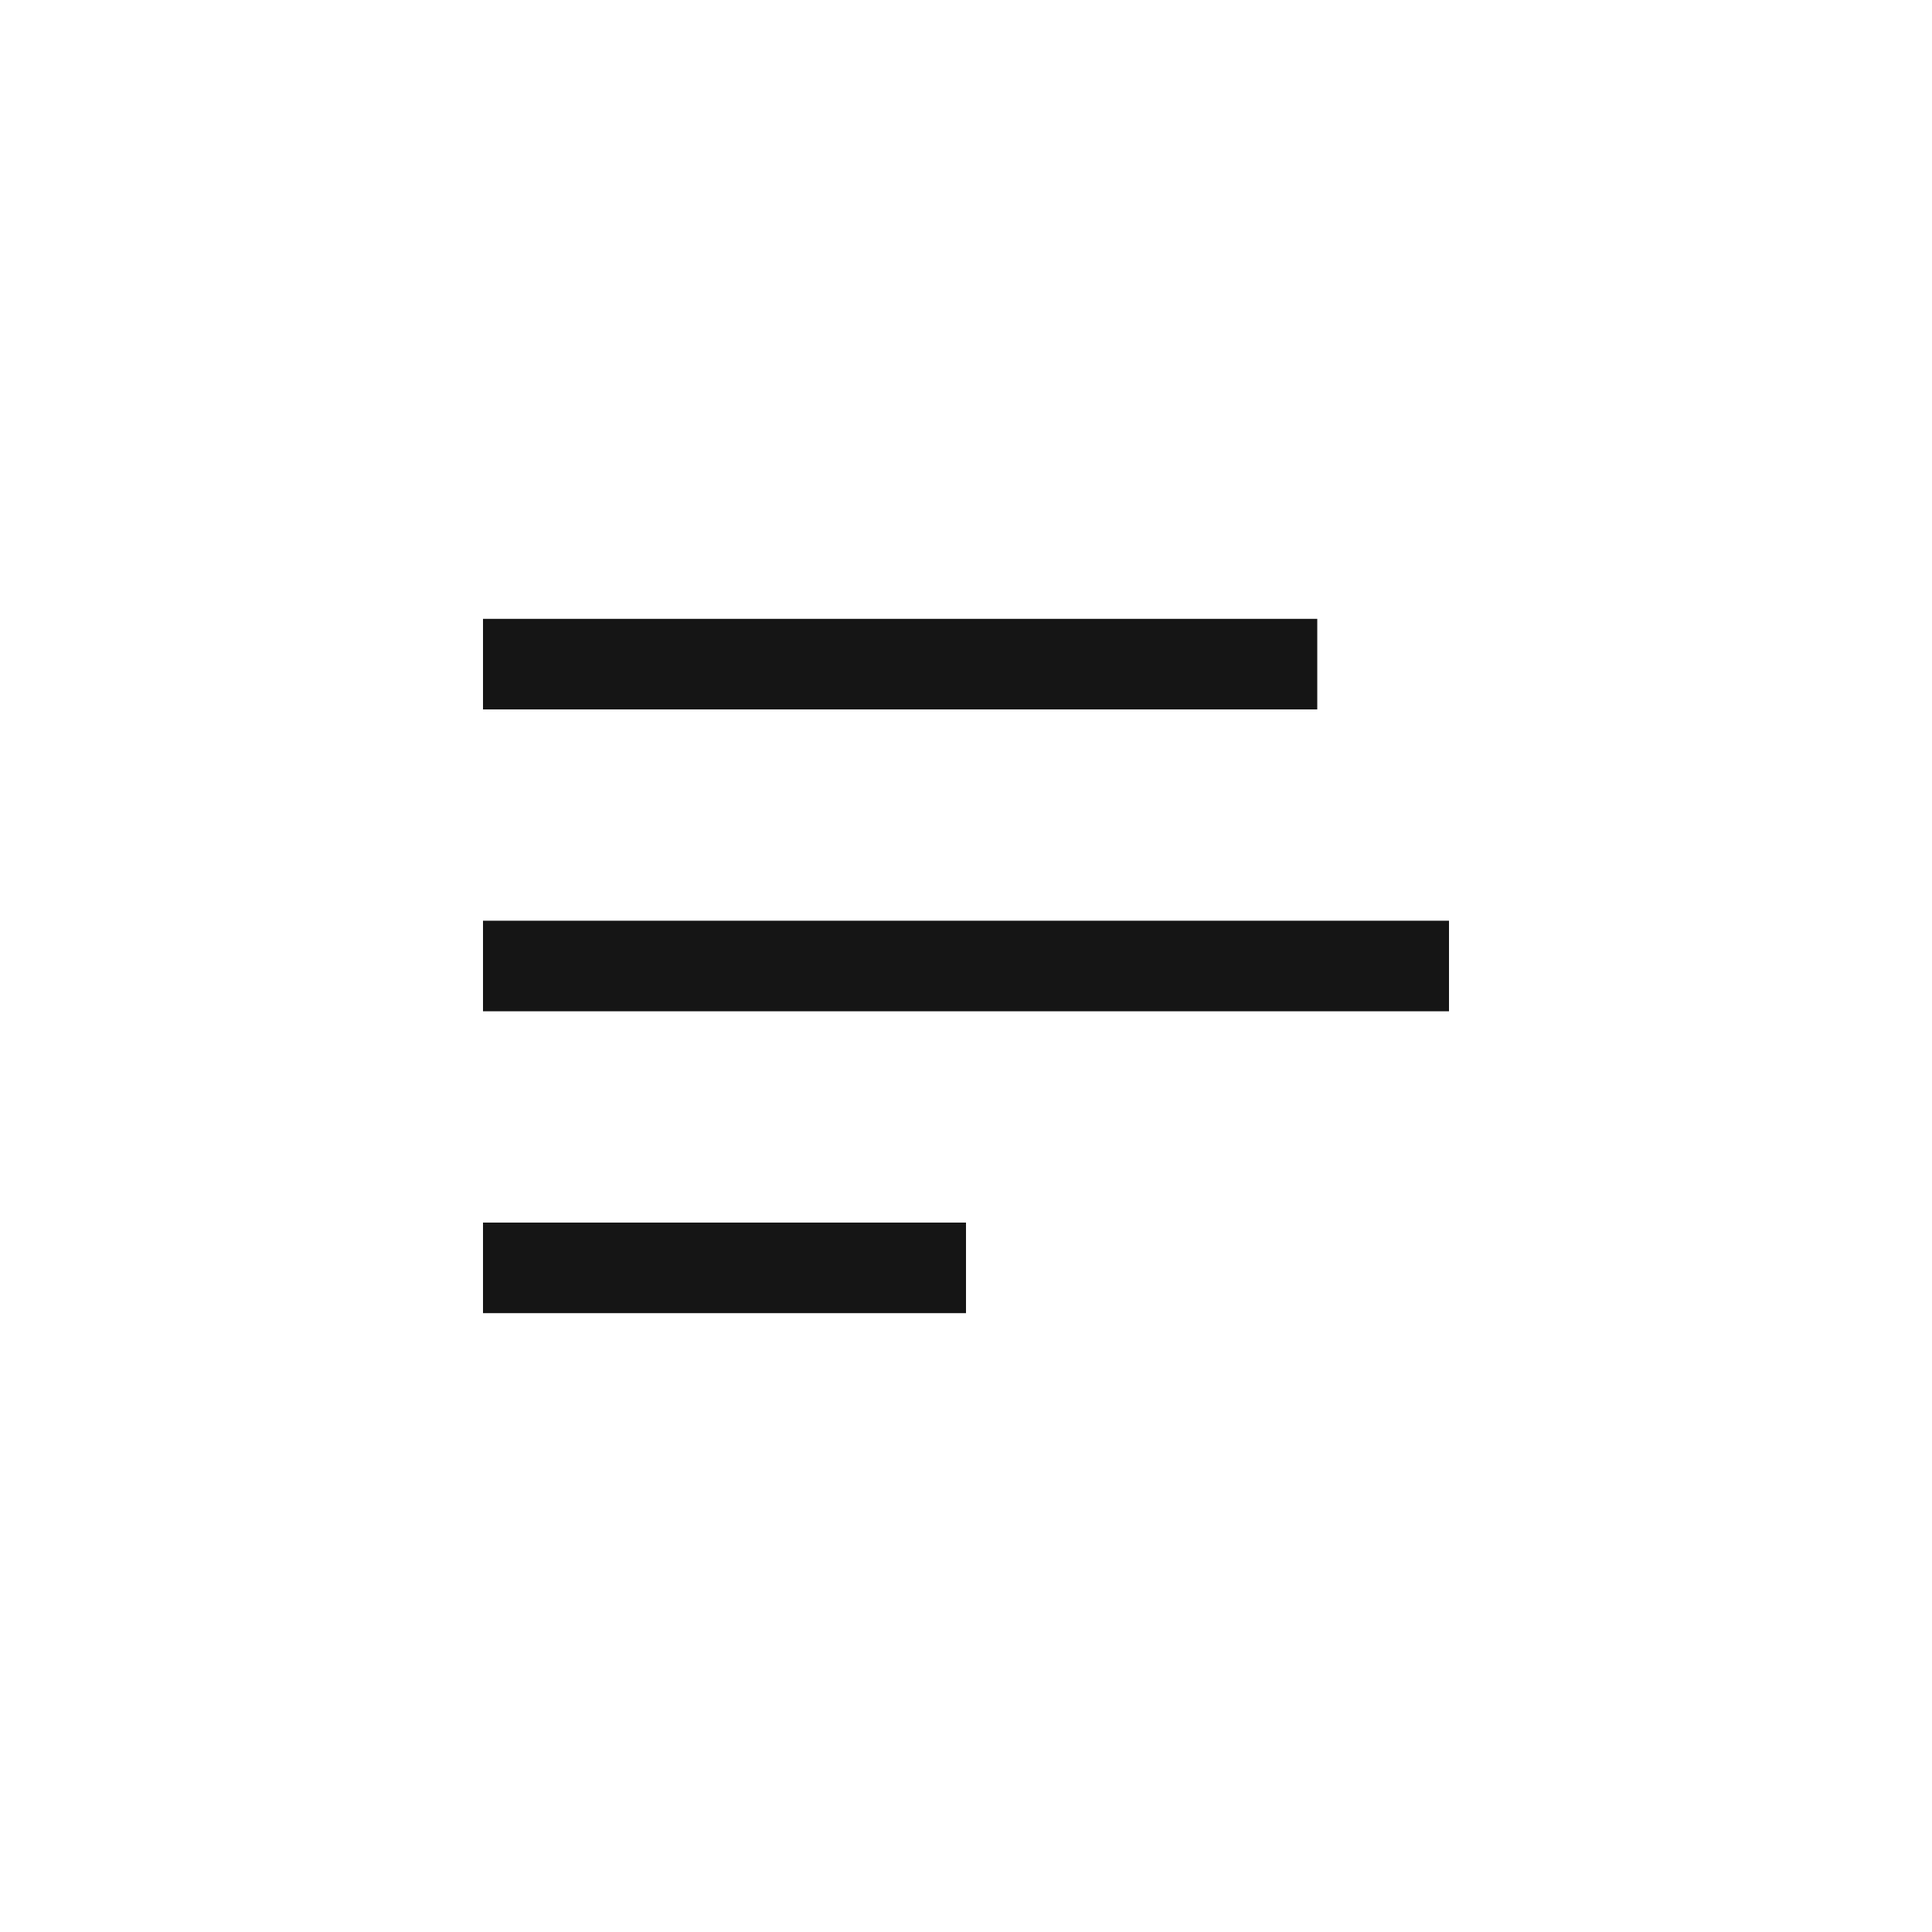
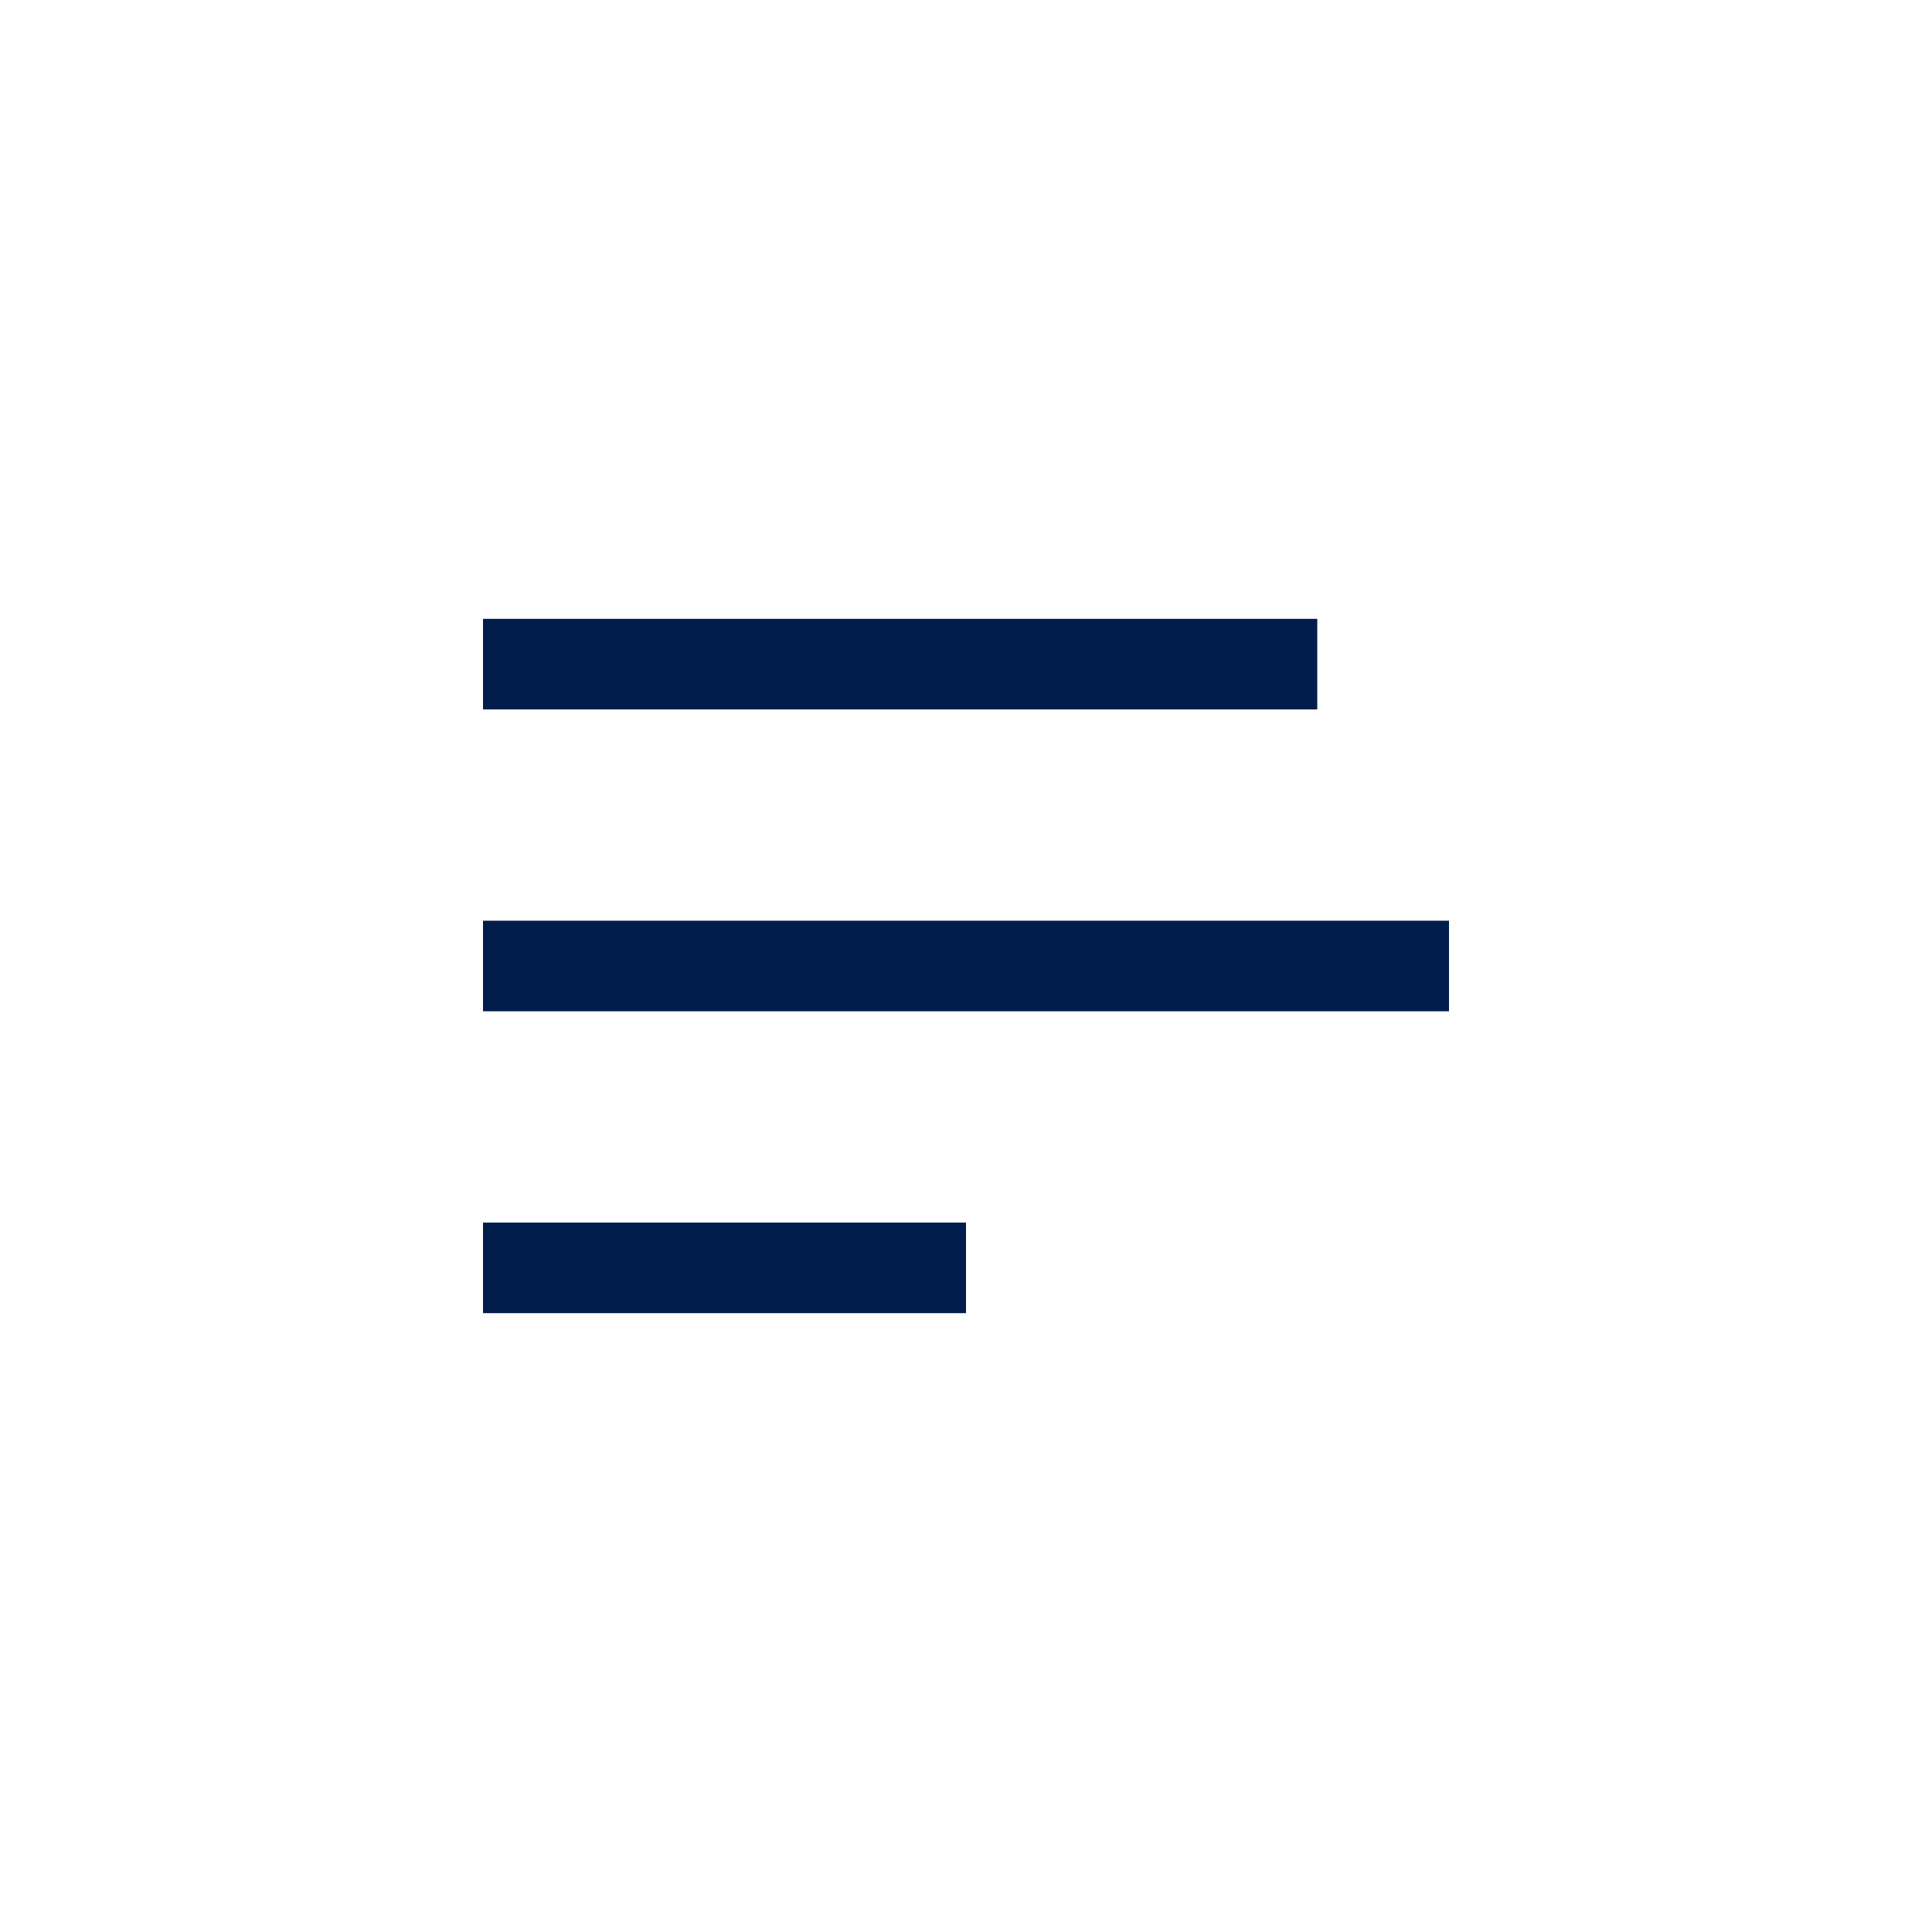
<svg xmlns="http://www.w3.org/2000/svg" width="32" height="32" viewBox="0 0 32 32" fill="none">
  <g id="ÐÐ¾Ð»Ð¾Ð²Ð½Ð°">
    <g id="Menu 32px">
-       <path id="Vector" d="M8 16H24M8 11H21.818M8 21H16" stroke="#151515" stroke-width="1.5" />
+       <path id="Vector" d="M8 16H24M8 11H21.818M8 21H16" stroke="#001D4B" stroke-width="1.5" />
    </g>
  </g>
</svg>
